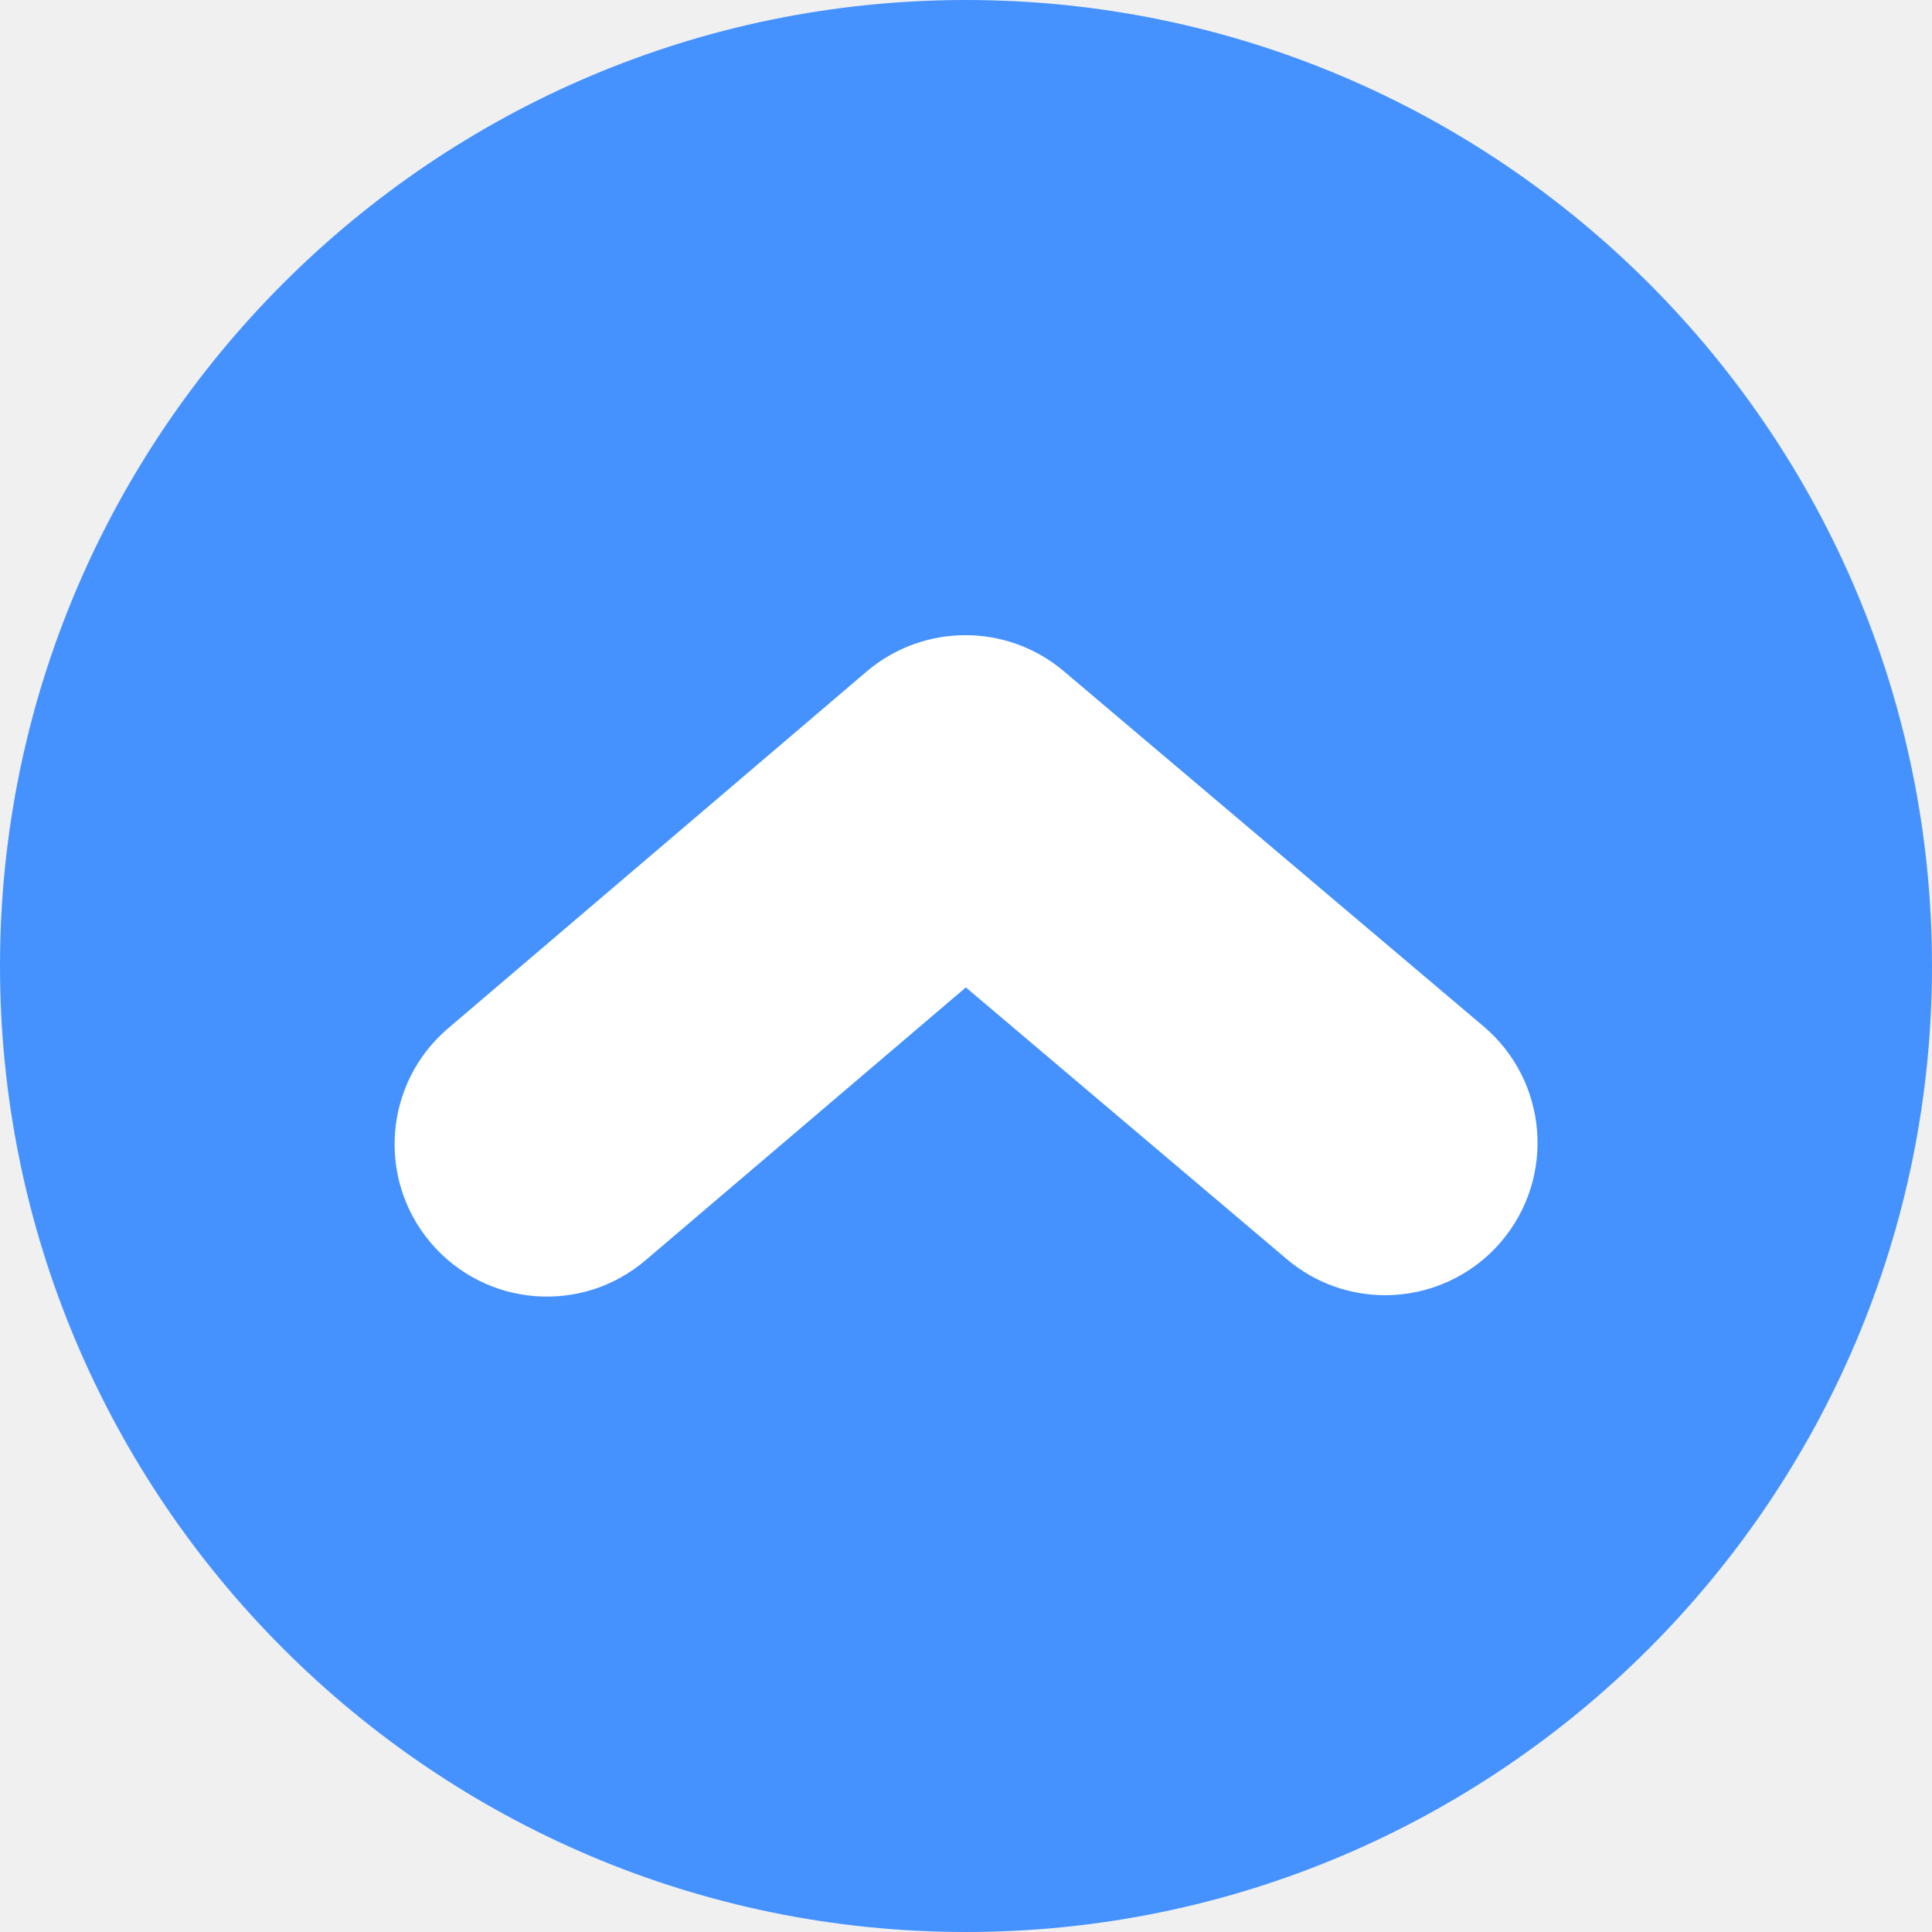
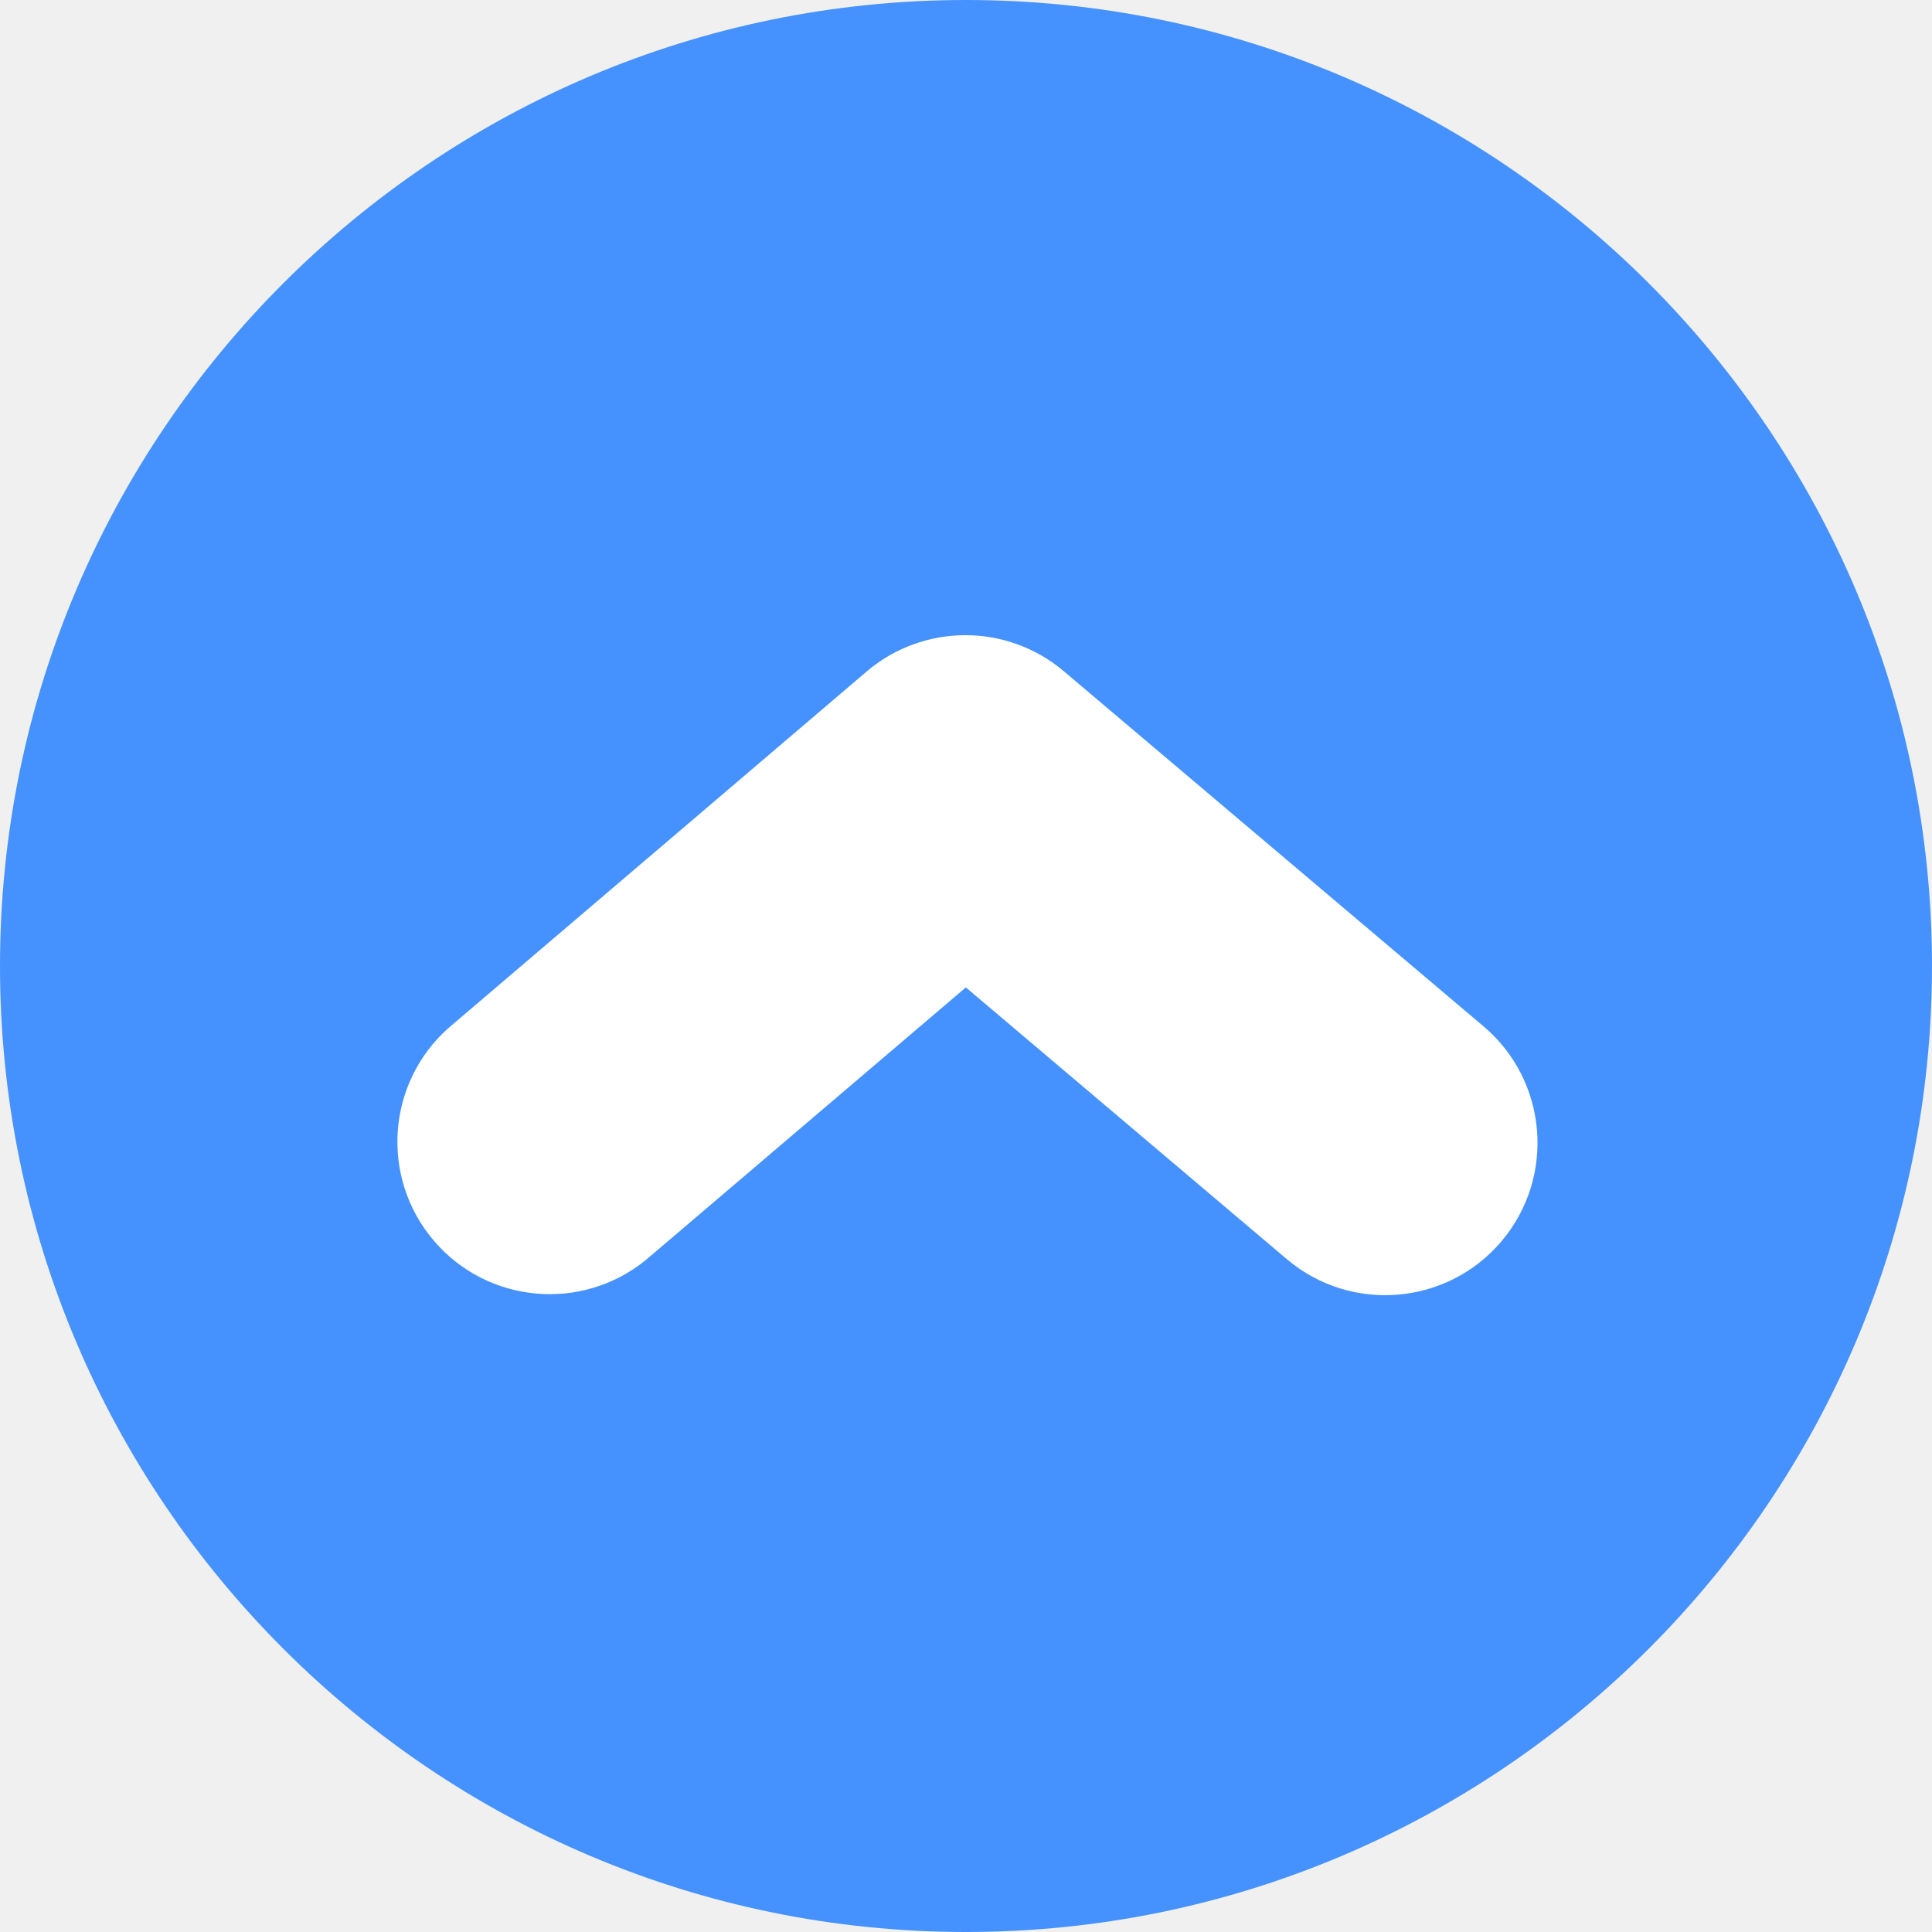
- <svg xmlns="http://www.w3.org/2000/svg" width="40" height="40" viewBox="0 0 40 40" fill="none">
-   <rect x="5" y="9" width="30" height="22" fill="white" />
-   <path d="M20 0C8.973 0 0 8.973 0 20C0 31.027 8.973 40 20 40C31.029 40 40 31.027 40 20C40 8.973 31.029 0 20 0ZM31.086 25.7C30.465 26.433 29.576 26.814 28.684 26.816C27.961 26.816 27.237 26.573 26.643 26.07L19.997 20.443L13.368 26.09C12.042 27.222 10.055 27.062 8.923 25.736C7.794 24.41 7.952 22.421 9.277 21.291L17.943 13.903C19.12 12.903 20.847 12.899 22.025 13.897L30.718 21.252C32.047 22.381 32.211 24.371 31.086 25.7Z" fill="#4592FF" />
+ <svg xmlns="http://www.w3.org/2000/svg" width="40" height="40" fill="none">
+   <path fill="#fff" d="M5 9h30v22H5z" />
+   <path d="M20 0C8.973 0 0 8.973 0 20s8.973 20 20 20c11.029 0 20-8.973 20-20S31.029 0 20 0zm11.086 25.7a3.154 3.154 0 0 1-4.443.37l-6.646-5.627-6.629 5.647a3.154 3.154 0 0 1-4.091-4.799l8.666-7.388a3.155 3.155 0 0 1 4.082-.006l8.693 7.355a3.159 3.159 0 0 1 .368 4.448z" fill="#4592FF" />
</svg>
